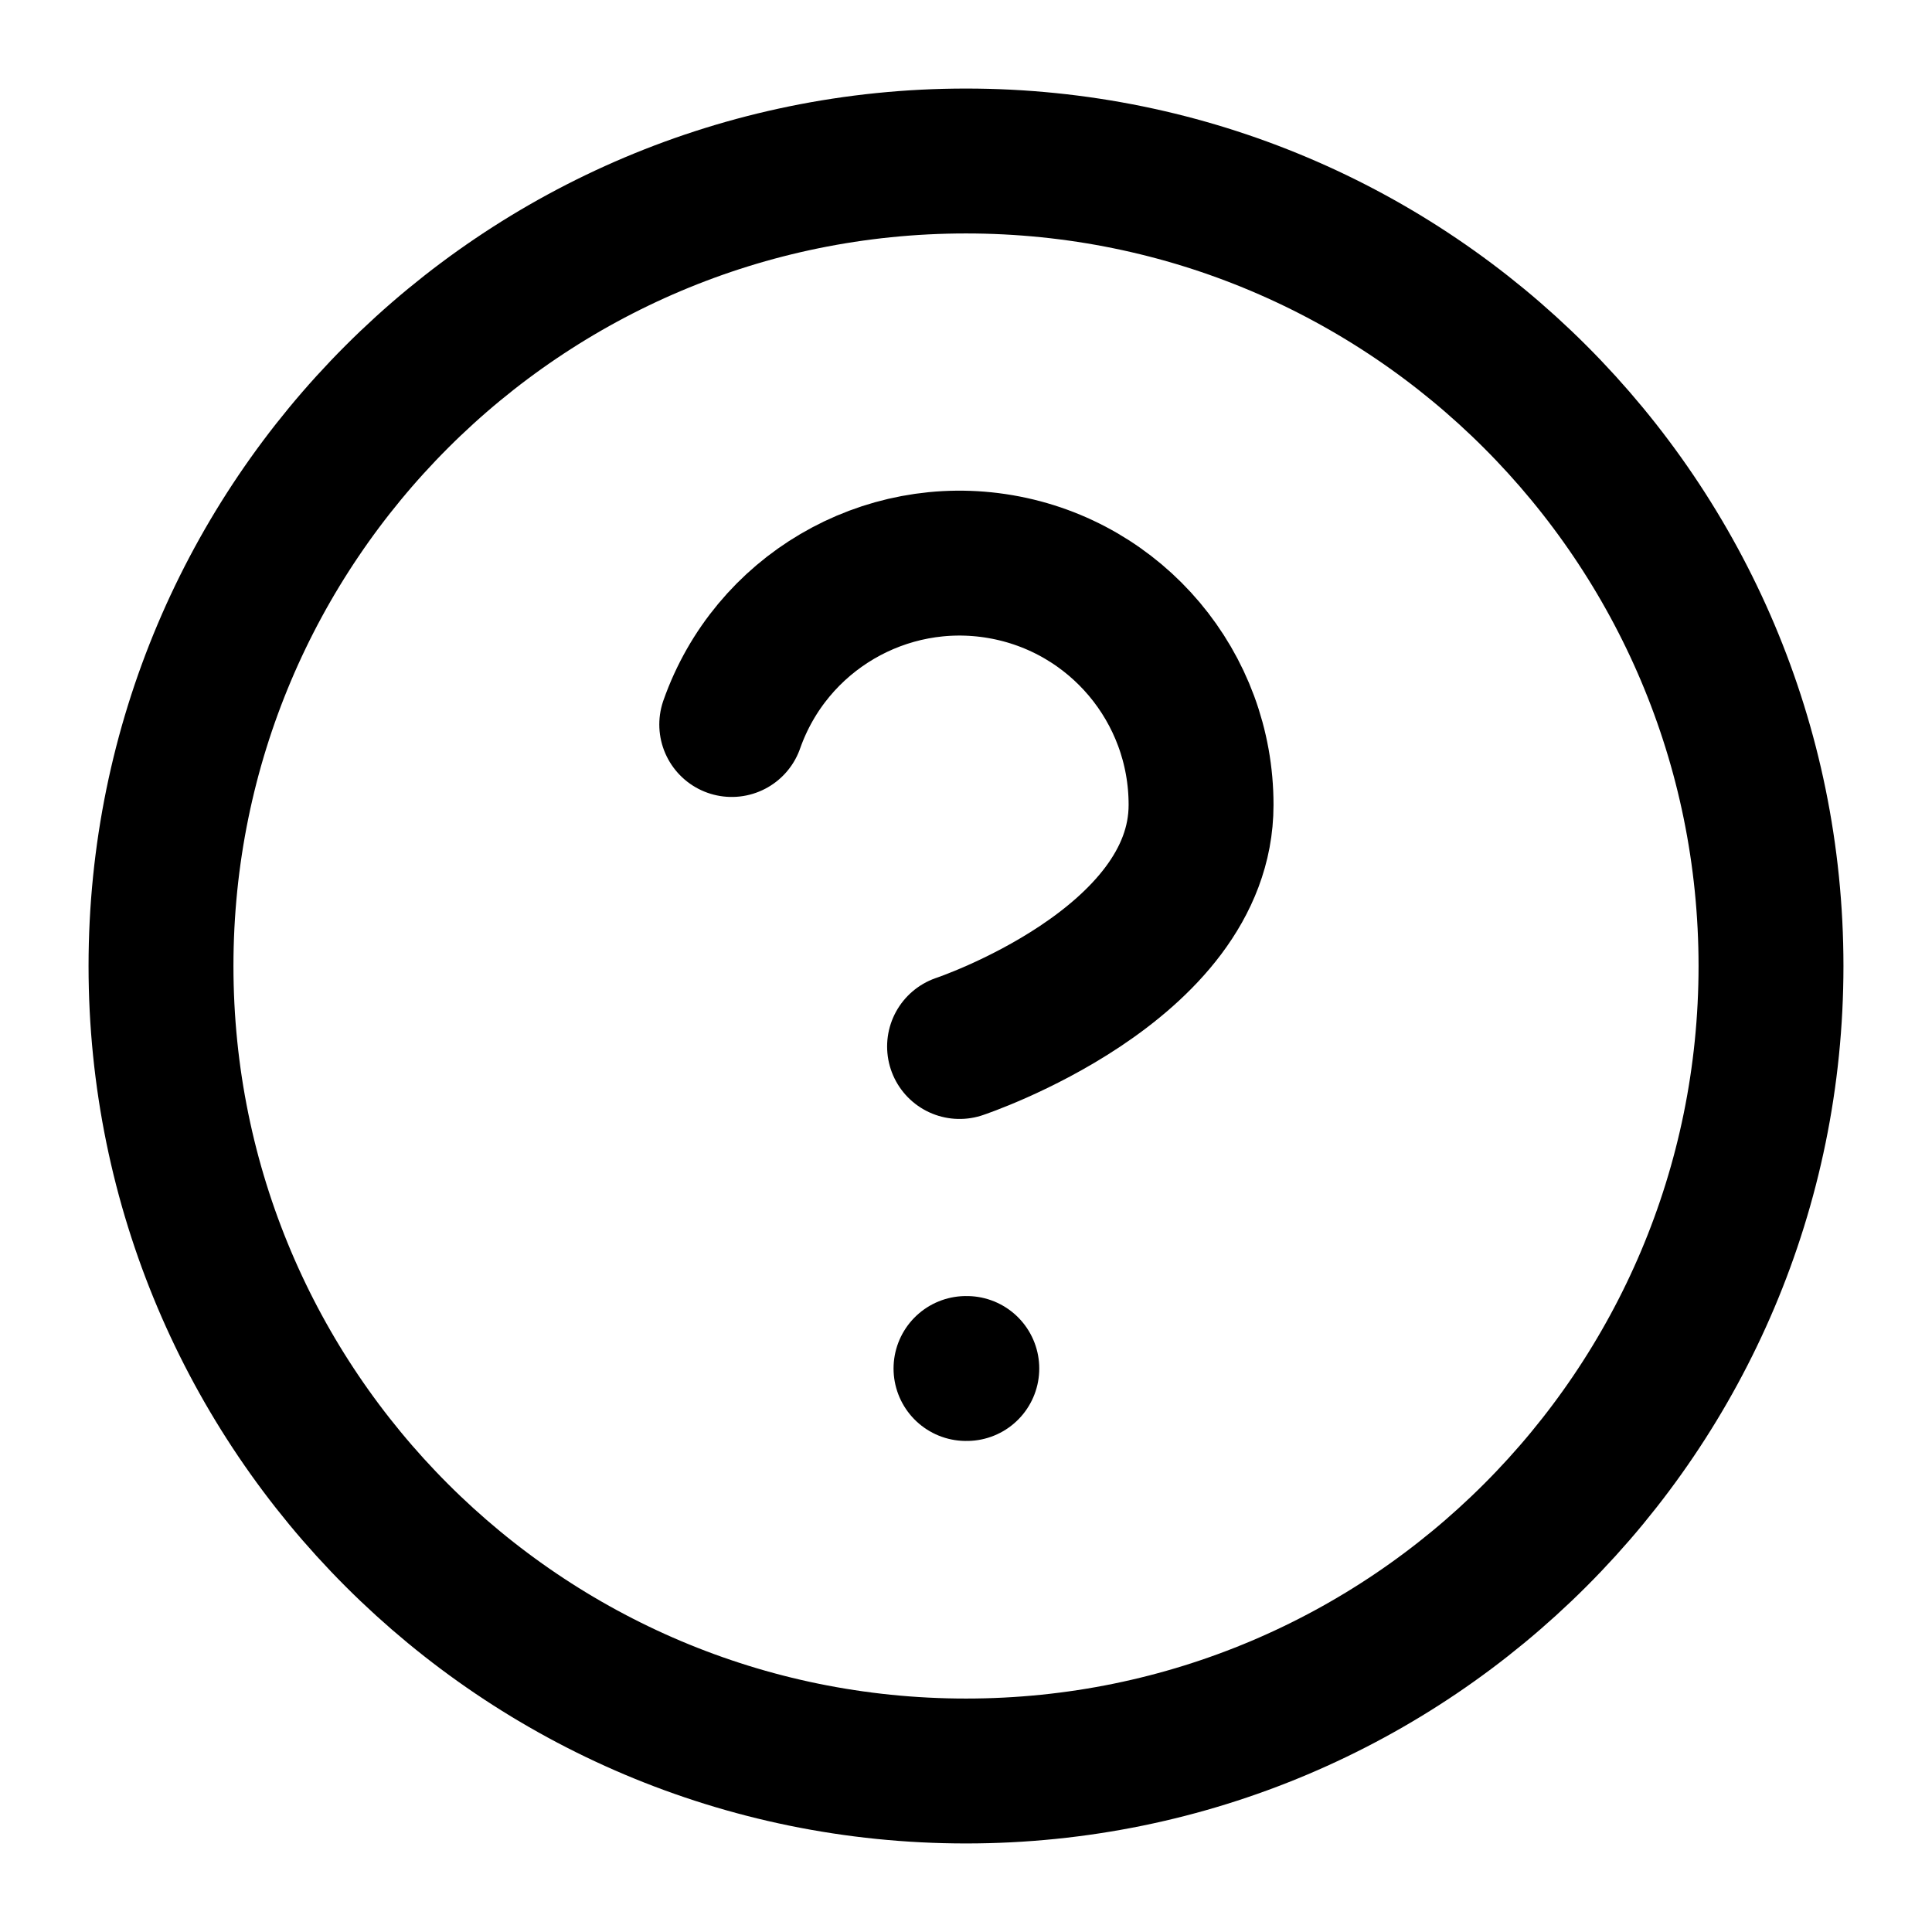
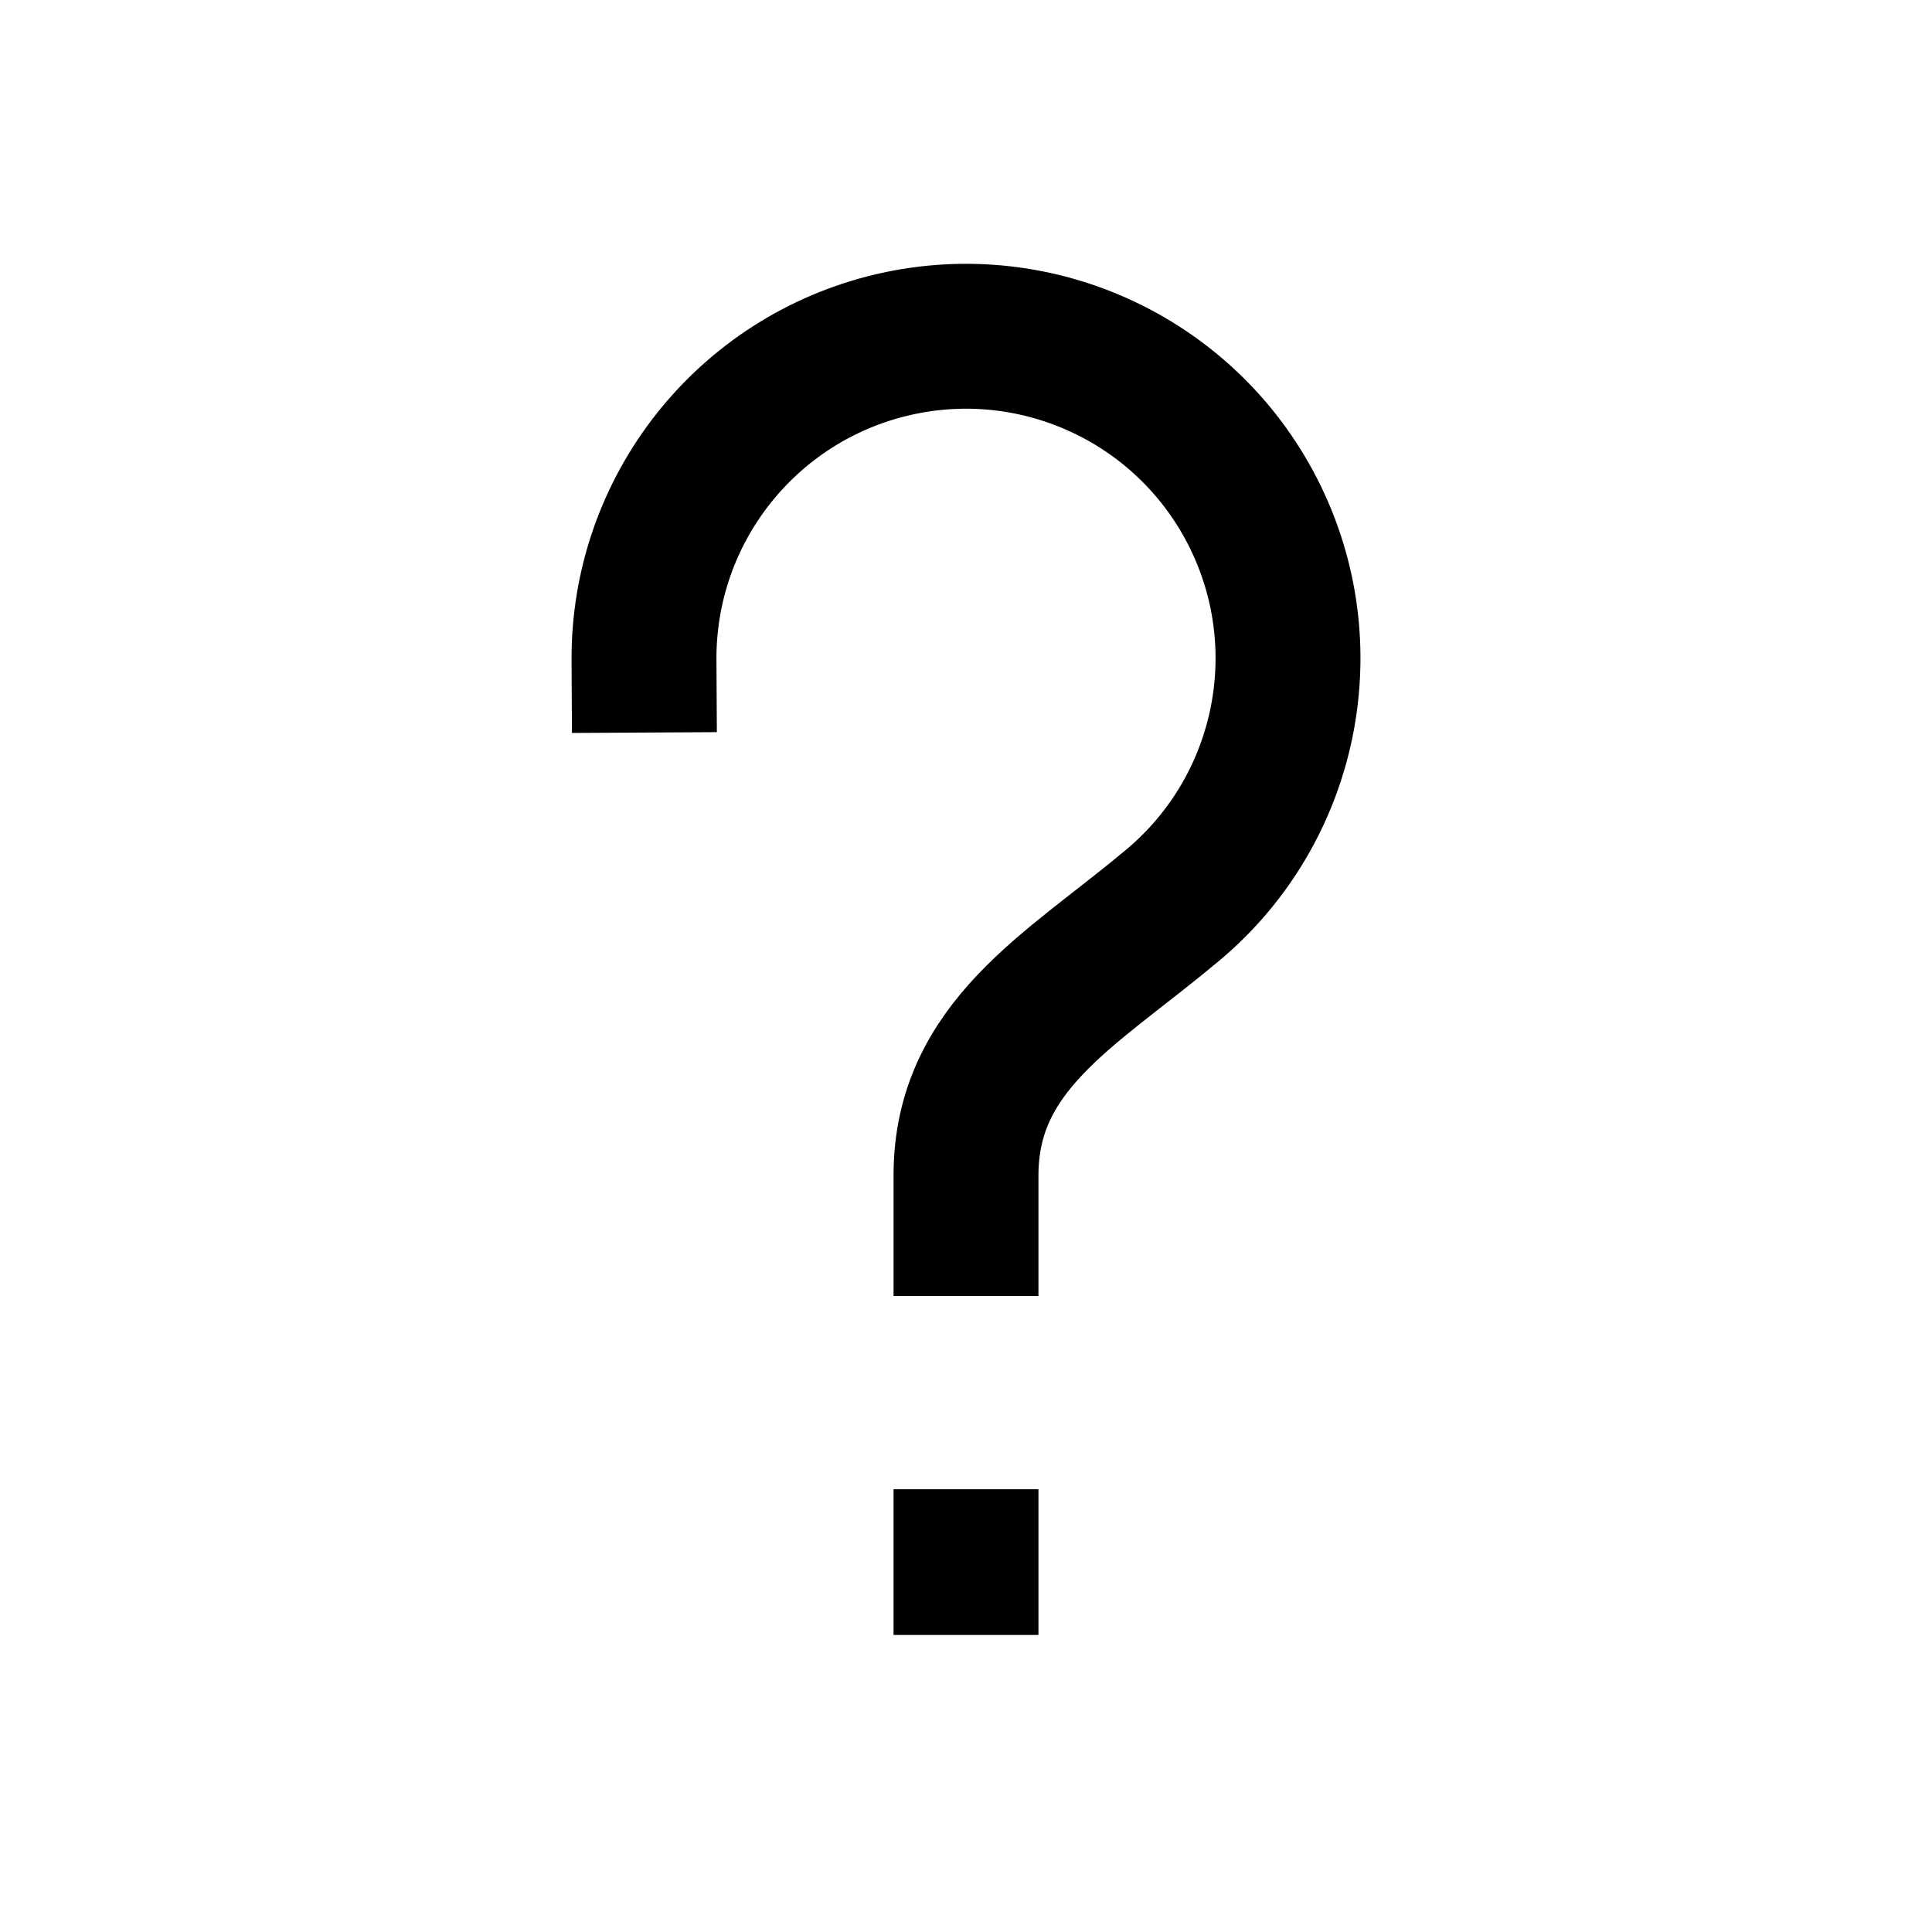
- <svg xmlns="http://www.w3.org/2000/svg" viewBox="0 0 24 24" width="28" height="28" fill="none" stroke="currentColor" stroke-width="1.8" stroke-linecap="round" stroke-linejoin="round">
-   <circle cx="12" cy="12" r="10" />
-   <path d="M9.09 9a3 3 0 0 1 5.83 1c0 2-3 3-3 3" />
-   <path d="M12 17h.01" />
+ <svg xmlns="http://www.w3.org/2000/svg" viewBox="0 0 24 24" width="28" height="28" fill="none" stroke="currentColor" stroke-width="1.8" stroke-linecap="square" stroke-linejoin="miter">
+   <path d="M8 8.2a4 4 0 1 1 6.5 3.1c-1.2 1-2.5 1.7-2.5 3.3v0.6" />
+   <path d="M12 19.4v0.01" />
</svg>
